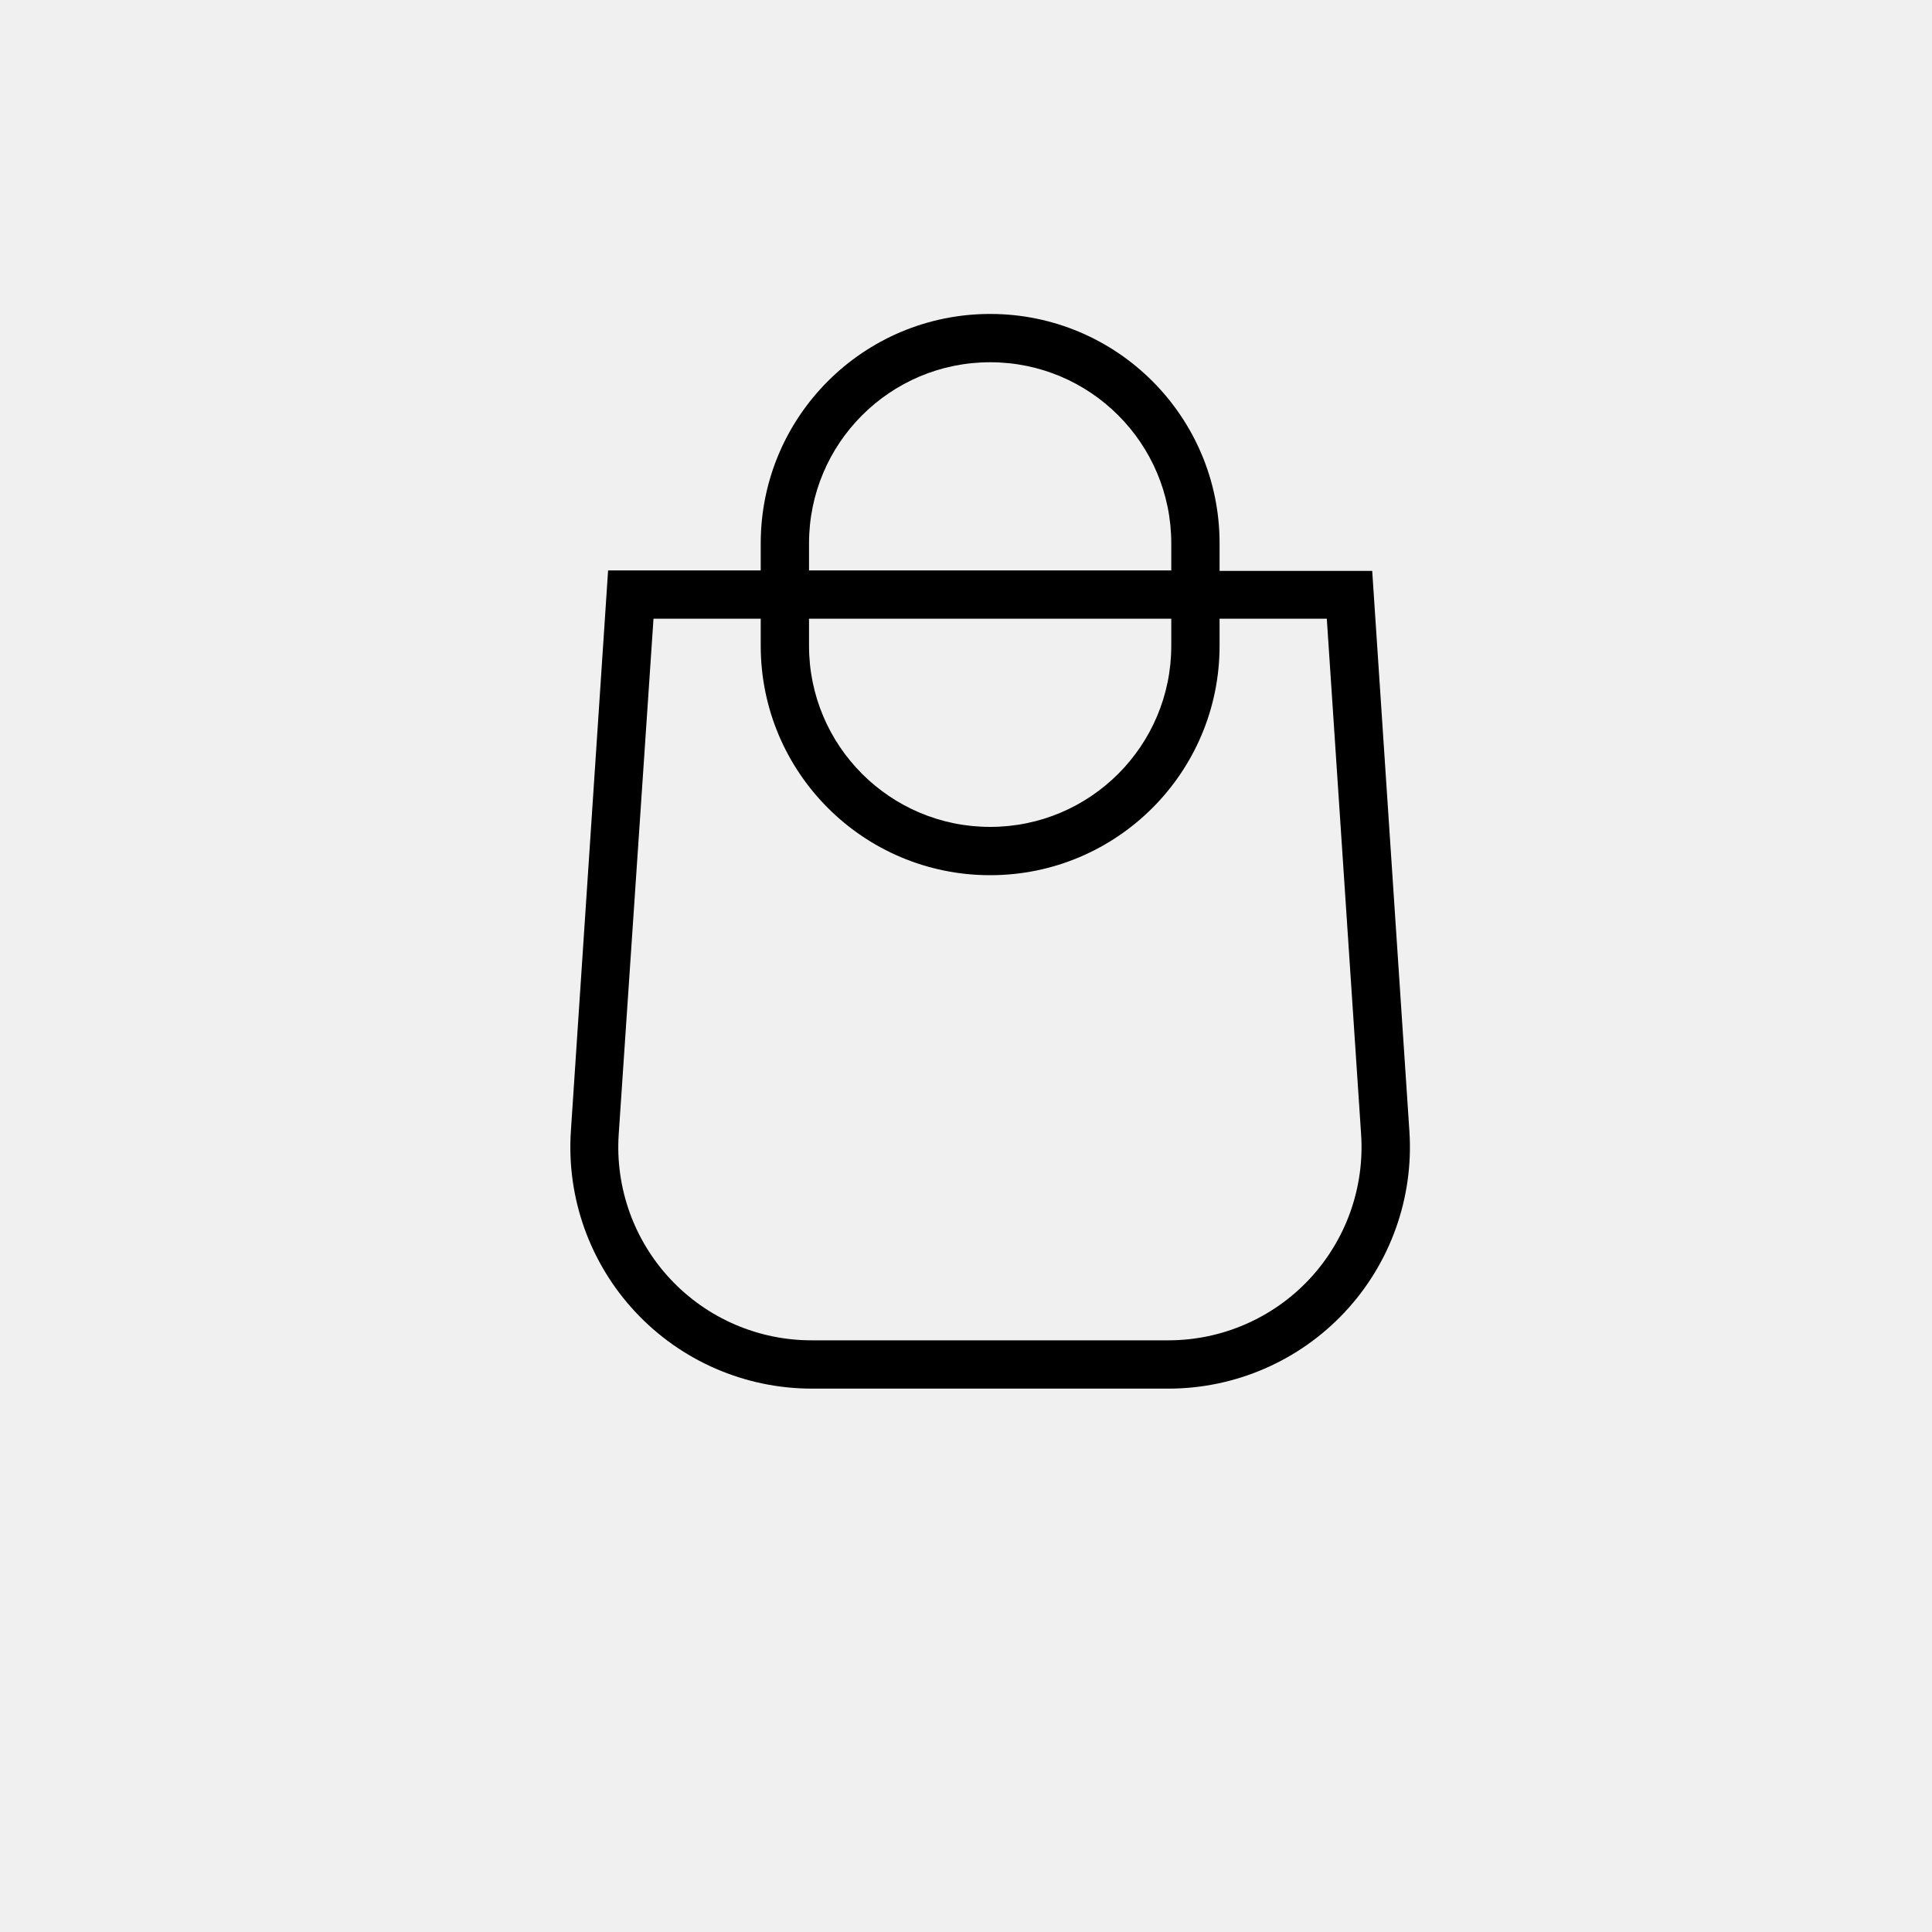
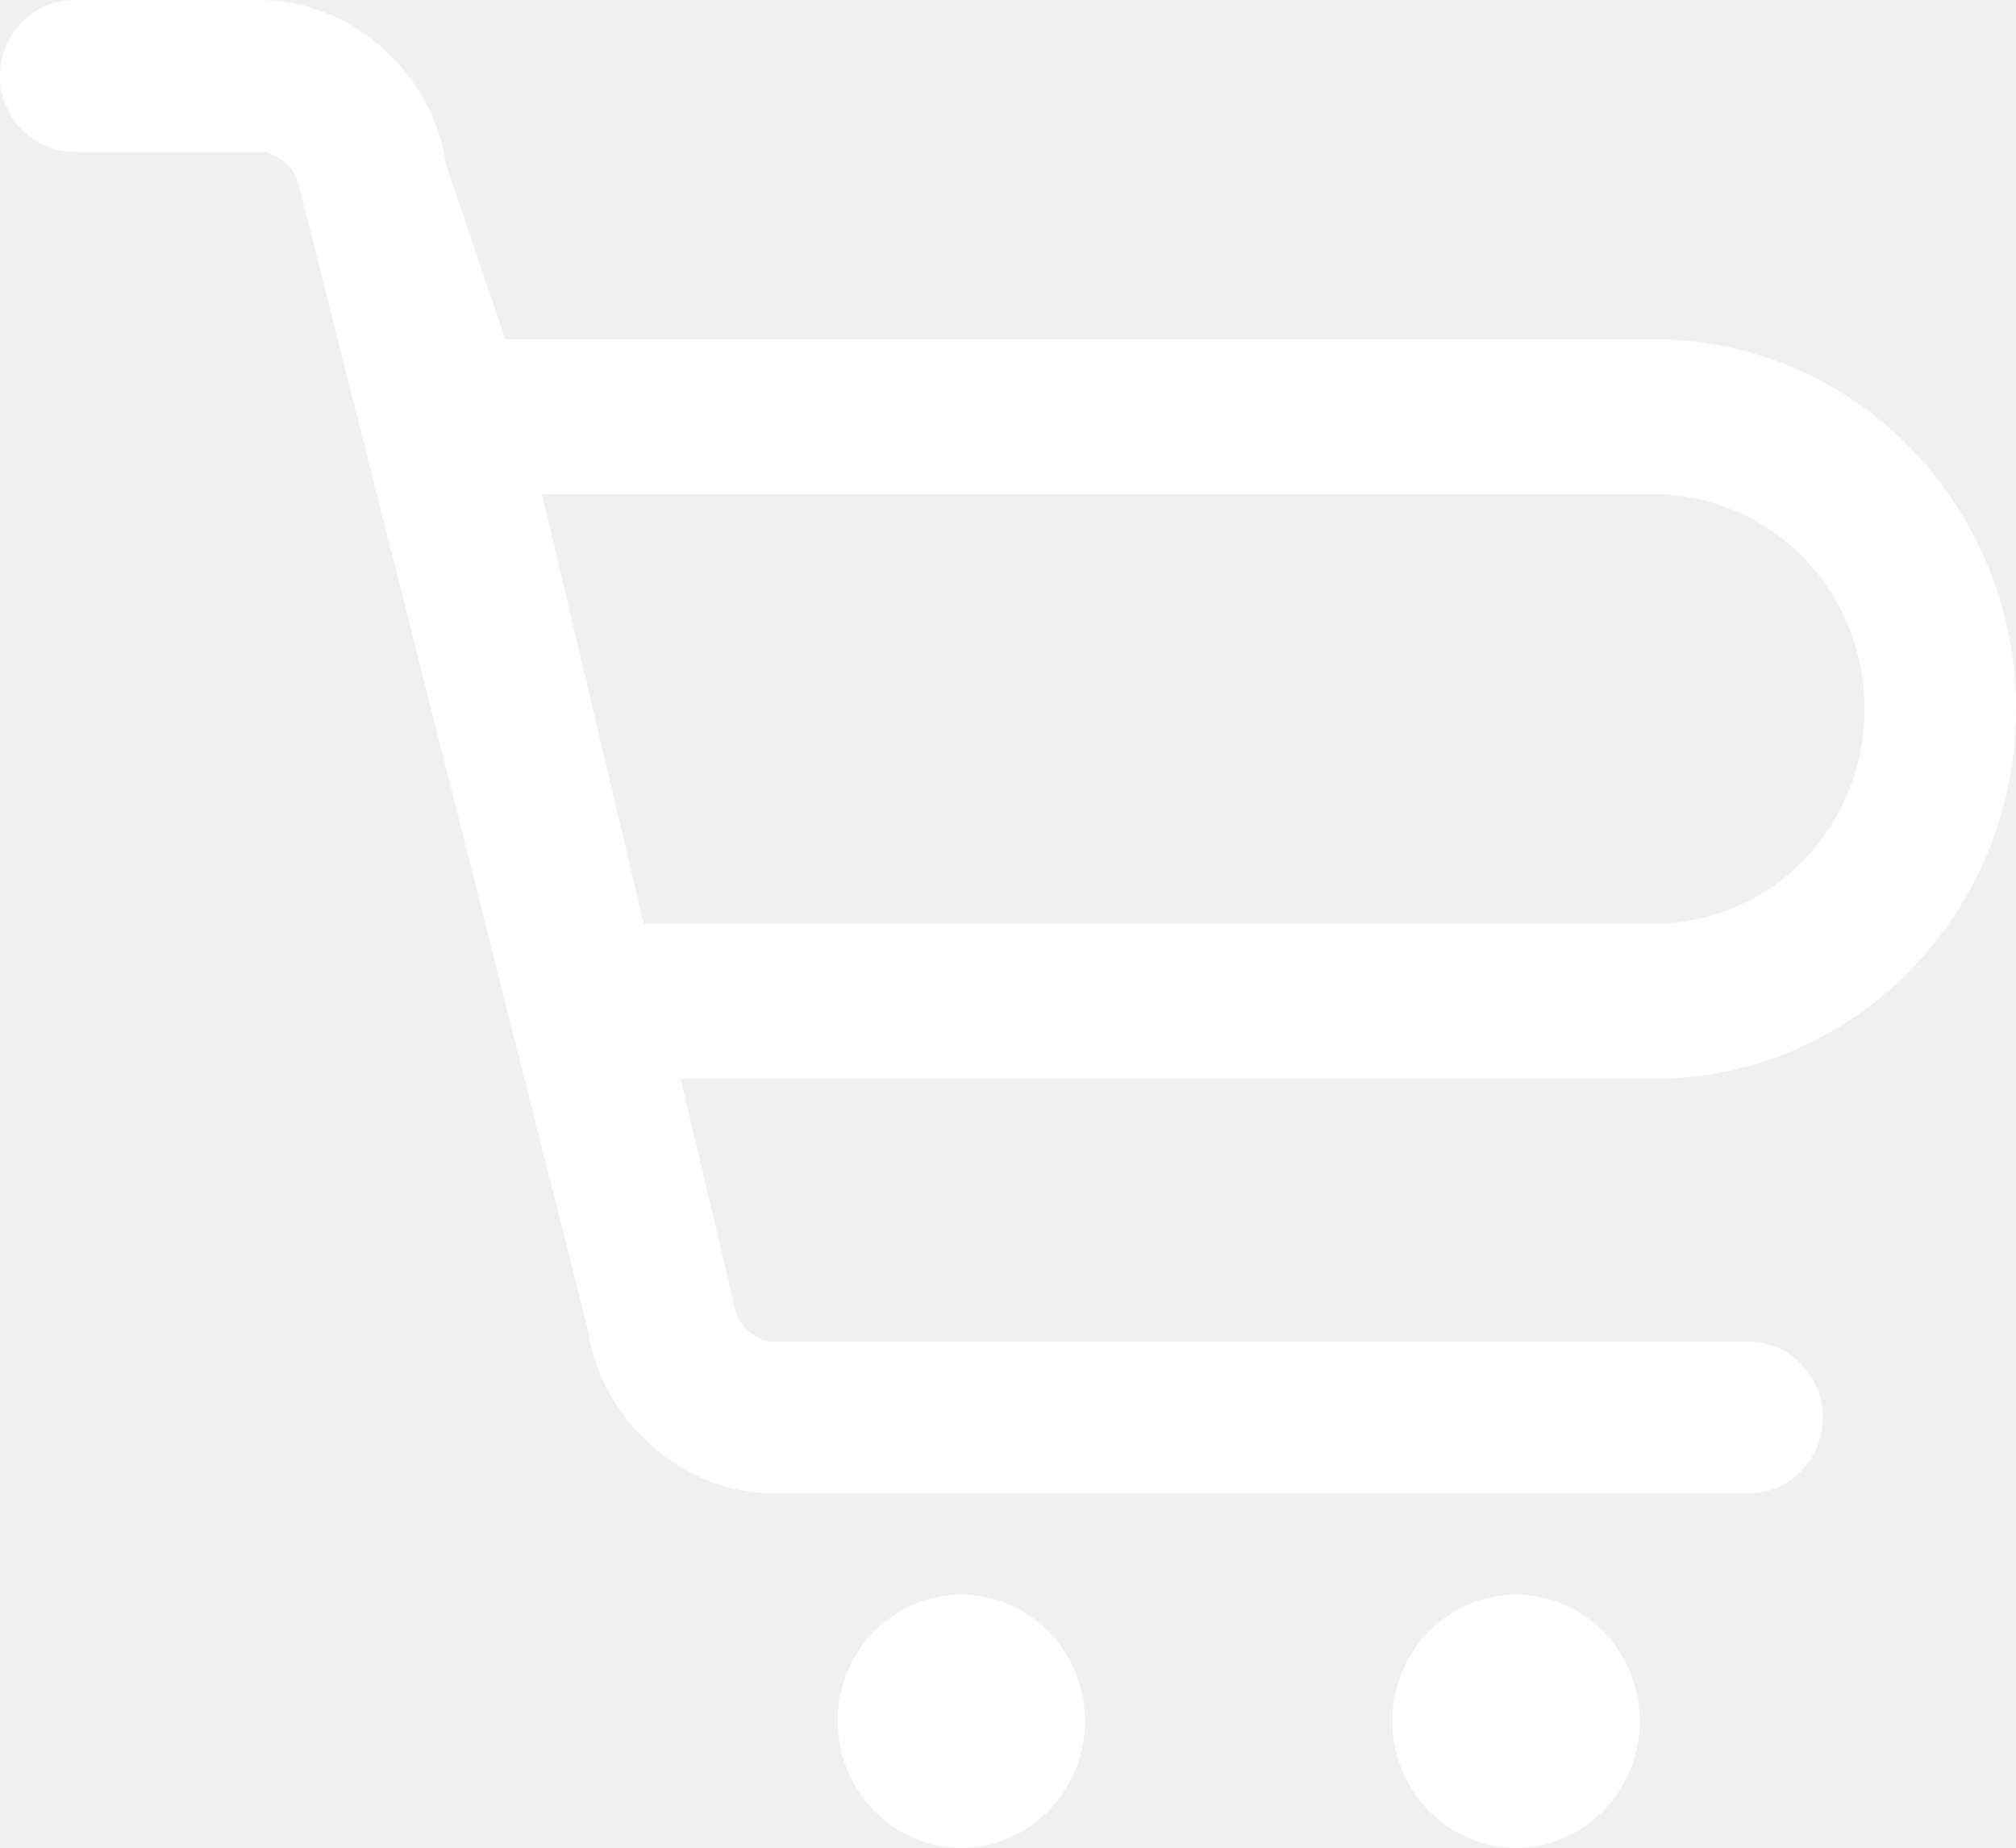
- <svg xmlns="http://www.w3.org/2000/svg" fill="none" class="icon icon-cart" viewBox="0 0 40 40">
-   <path fill="currentColor" fill-rule="evenodd" d="M20.5 6.5a4.75 4.75 0 0 0-4.75 4.75v.56h-3.16l-.77 11.6a5 5 0 0 0 4.99 5.34h7.38a5 5 0 0 0 4.99-5.33l-.77-11.6h-3.16v-.57A4.75 4.75 0 0 0 20.5 6.5m3.75 5.31v-.56a3.75 3.75 0 1 0-7.5 0v.56zm-7.5 1h7.5v.56a3.75 3.75 0 1 1-7.5 0zm-1 0v.56a4.75 4.75 0 1 0 9.5 0v-.56h2.22l.71 10.67a4 4 0 0 1-3.99 4.27h-7.38a4 4 0 0 1-4-4.27l.72-10.67z" />
+ <svg xmlns="http://www.w3.org/2000/svg" width="24" height="22" viewBox="0 0 24 22" fill="none">
+   <path d="M11.444 18.987C12.257 18.987 12.916 19.662 12.916 20.494C12.916 21.326 12.257 22 11.444 22C10.631 22 9.972 21.326 9.972 20.494C9.972 19.661 10.631 18.987 11.444 18.987ZM18.049 18.987C18.862 18.987 19.521 19.662 19.521 20.494C19.521 21.326 18.862 22 18.049 22C17.236 22 16.576 21.326 16.576 20.494C16.576 19.661 17.235 18.987 18.049 18.987ZM19.883 12.839C22.173 12.739 24 10.809 24 8.442C24 6.075 22.173 4.145 19.883 4.045V4.04H6.015L5.311 1.964C5.154 0.862 4.181 0 3.093 0H0.884C0.396 0 0 0.405 0 0.904C0 1.403 0.396 1.808 0.884 1.808H3.093C3.304 1.808 3.532 2.01 3.562 2.225C3.562 2.228 3.564 2.231 3.564 2.234L6.995 15.819C7.152 16.92 8.126 17.782 9.214 17.782H20.816C21.304 17.782 21.7 17.378 21.7 16.879C21.7 16.379 21.304 15.975 20.816 15.975H9.214C9.002 15.975 8.774 15.772 8.744 15.558C8.744 15.555 8.743 15.552 8.743 15.549L8.102 12.844H19.884V12.839H19.883ZM6.453 5.885H19.884V5.895C21.177 5.993 22.197 7.094 22.197 8.442C22.197 9.79 21.177 10.892 19.884 10.99V11H7.664L6.453 5.886V5.885Z" fill="white" />
</svg>
